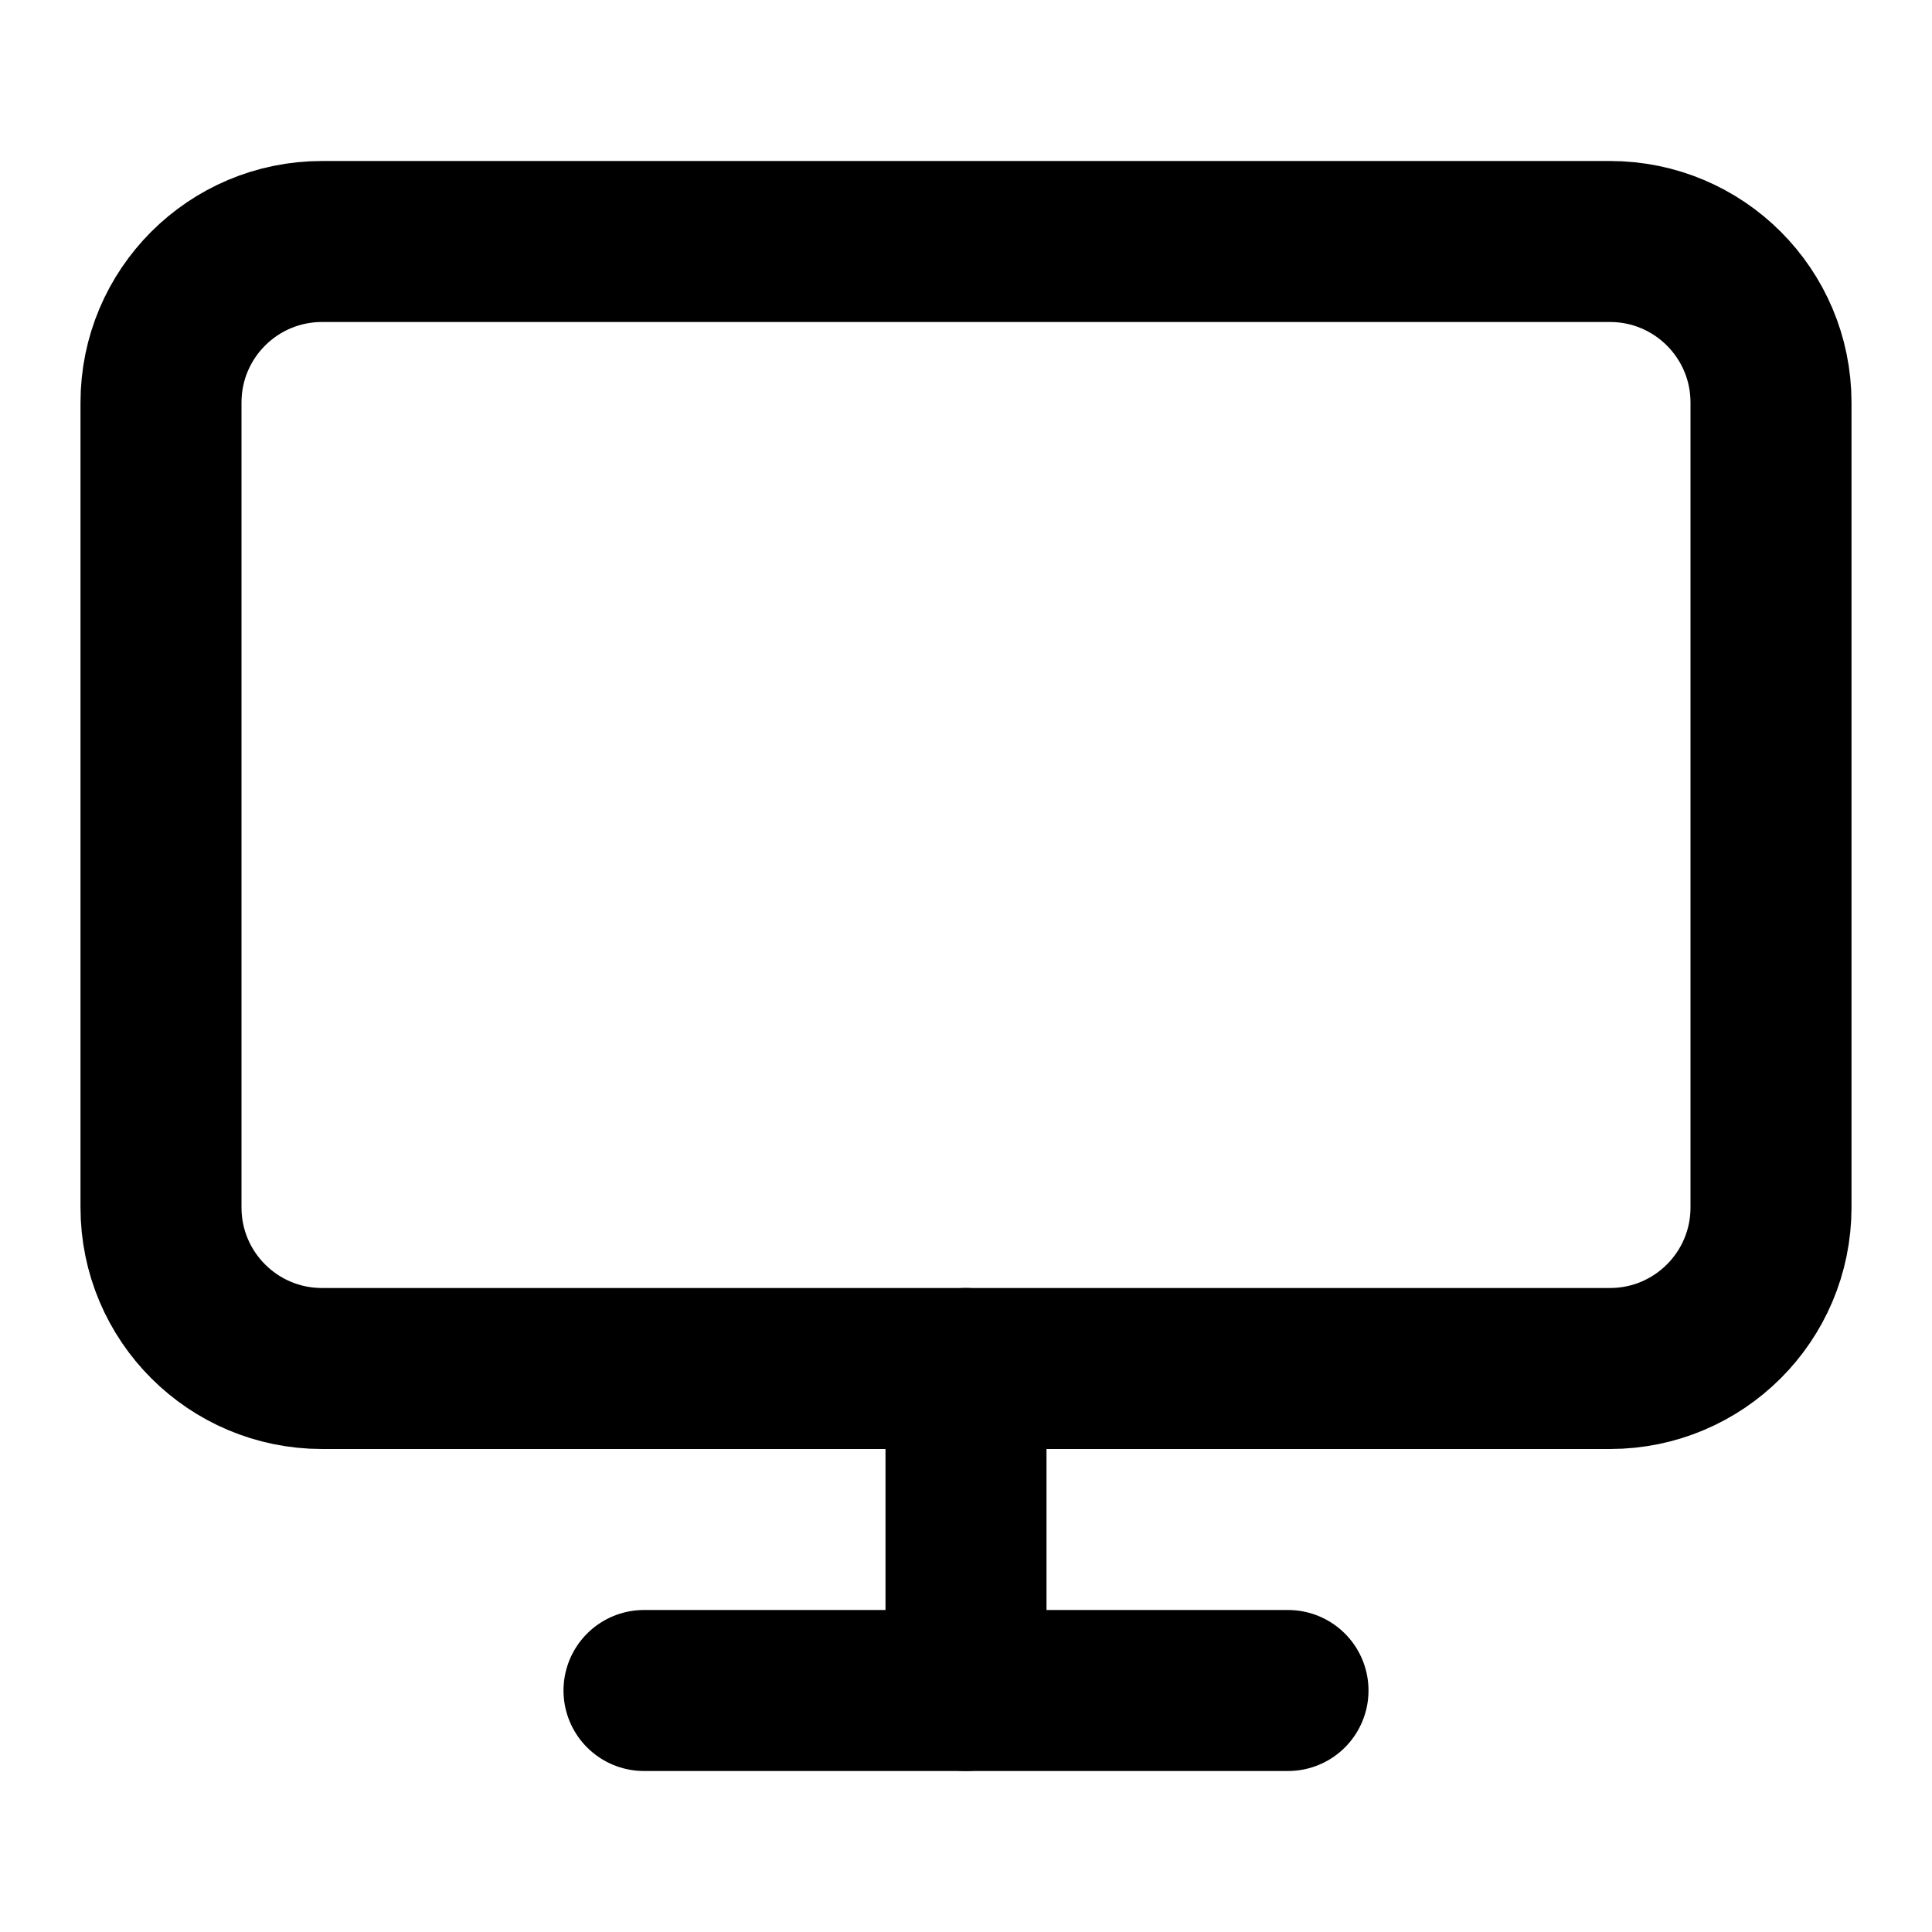
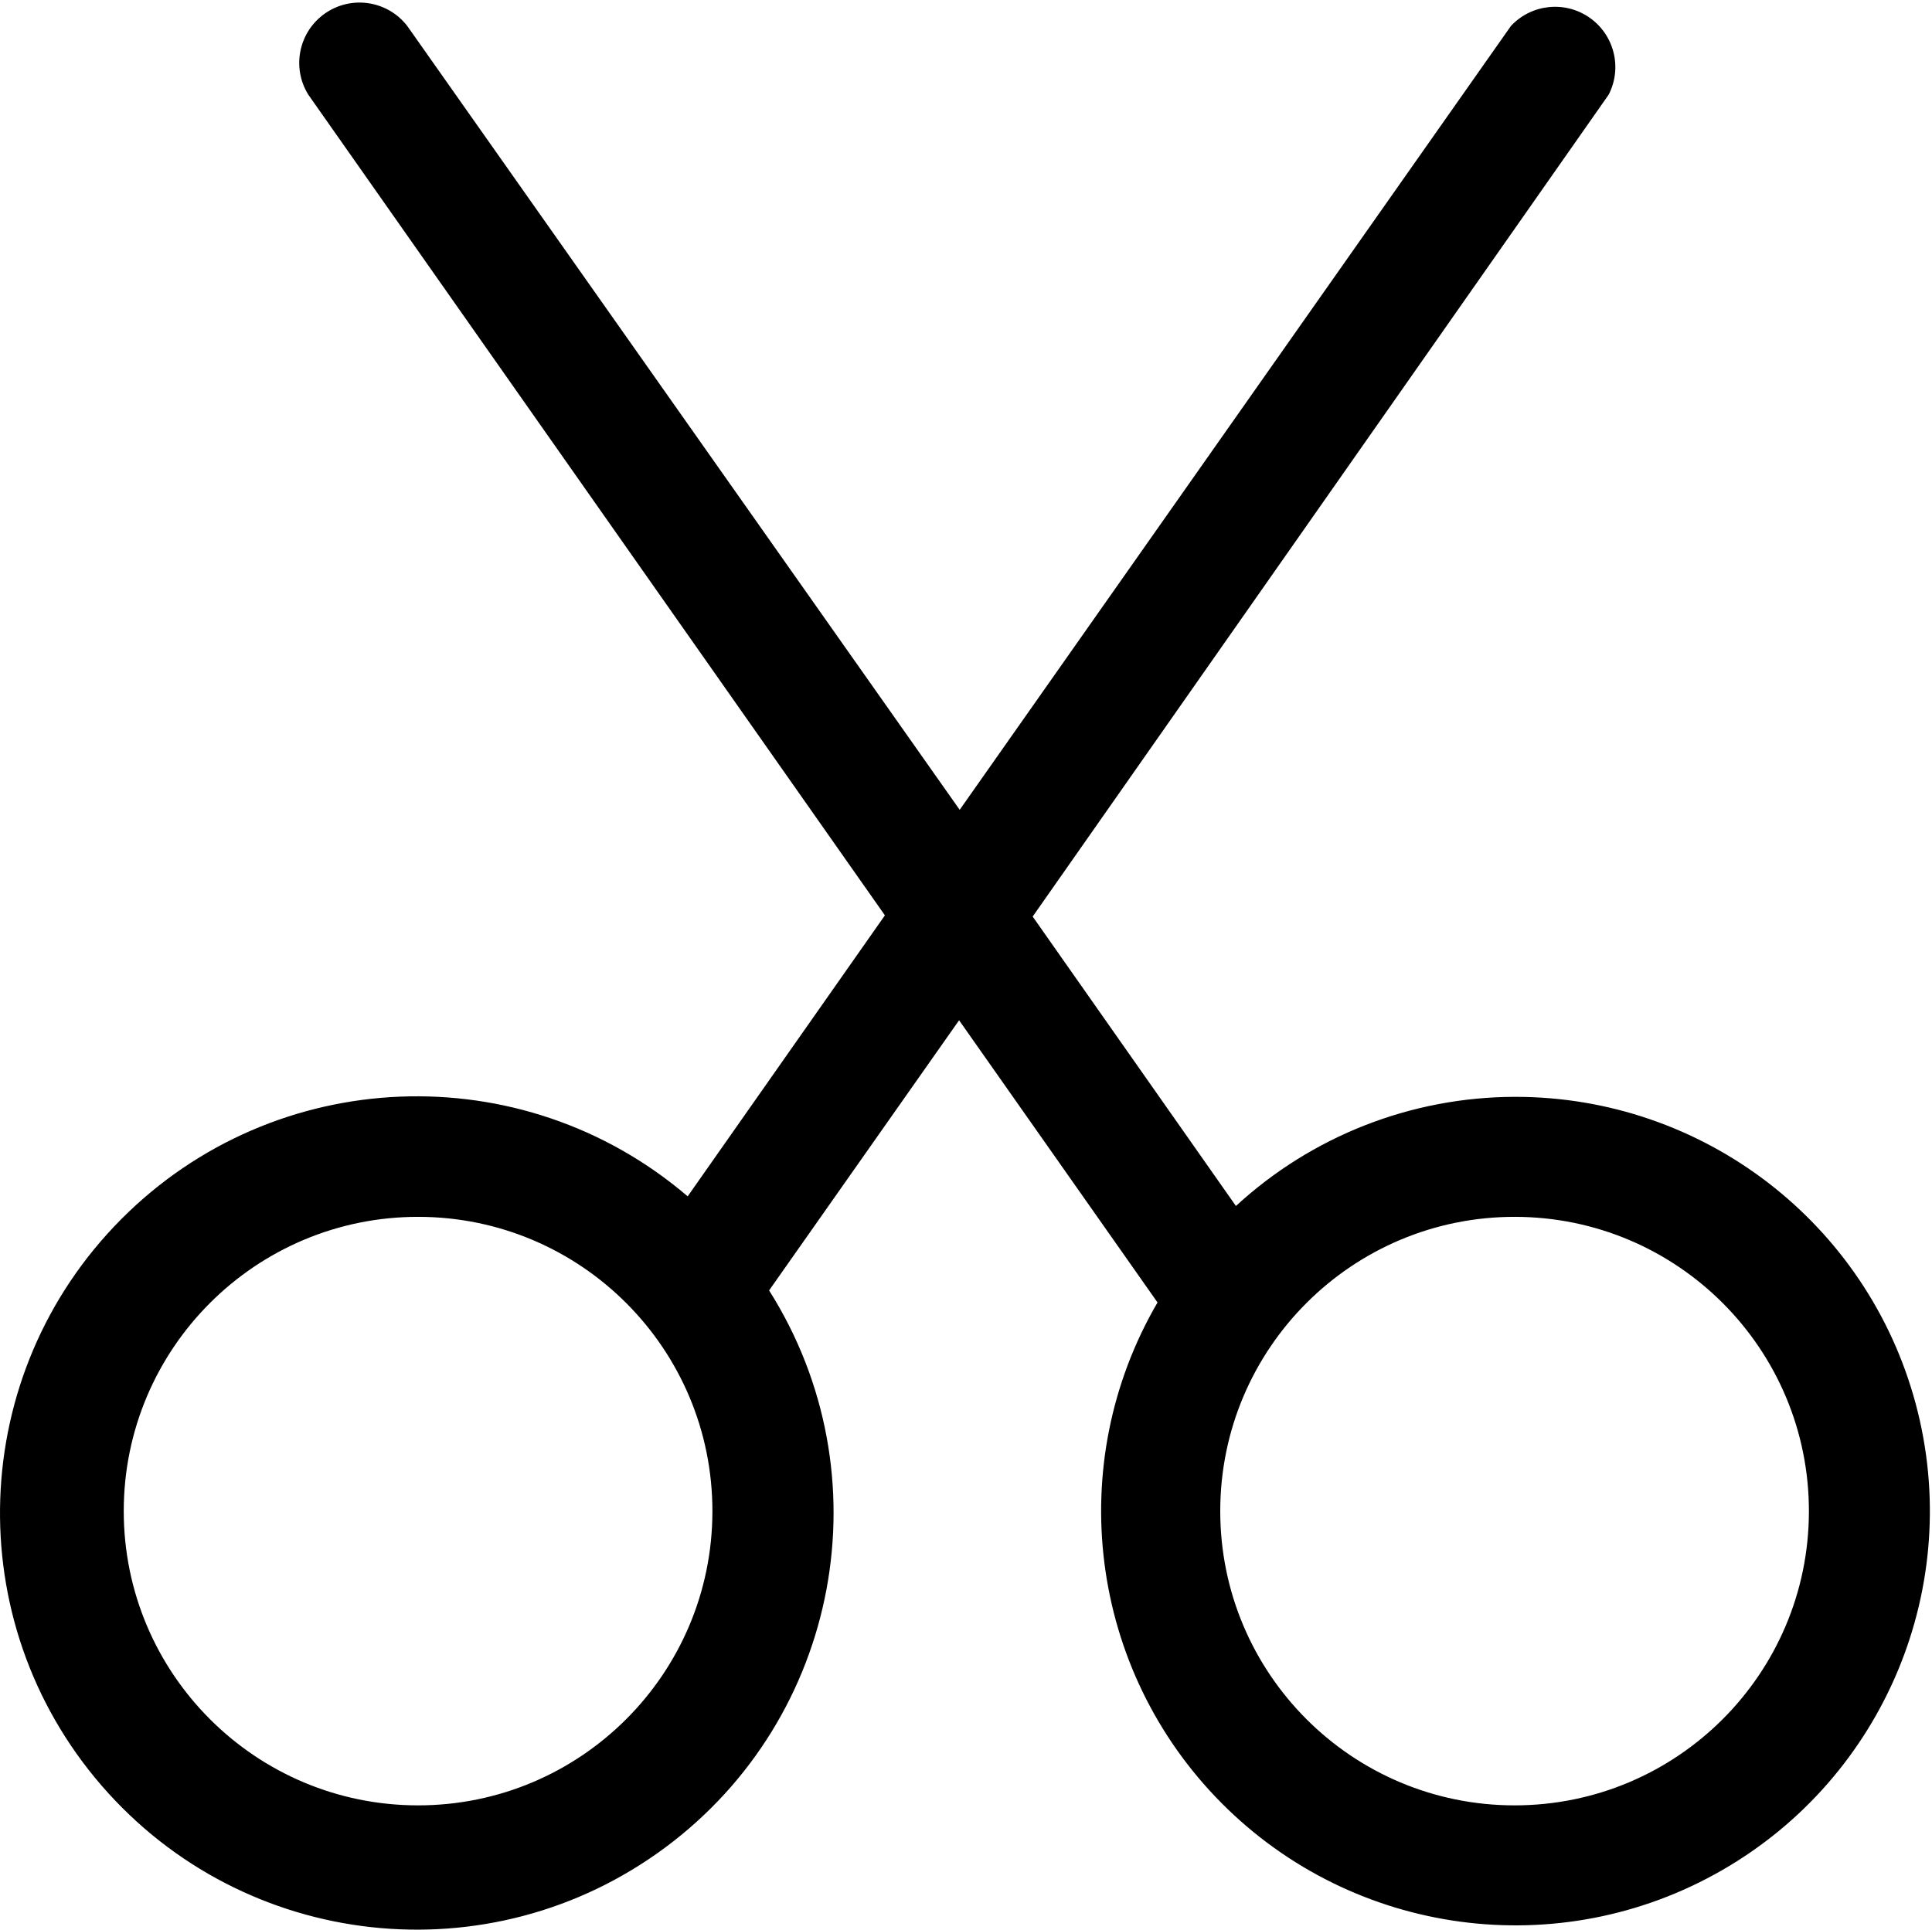
- <svg xmlns="http://www.w3.org/2000/svg" viewBox="0 0 24 24" fill="none" stroke="currentColor" stroke-width="2" stroke-linecap="round" stroke-linejoin="round">
-   <rect x="2" y="3" width="20" height="14" rx="2" ry="2" />
-   <path d="M8 21h8" />
-   <path d="M12 17v4" />
+ <svg xmlns="http://www.w3.org/2000/svg" viewBox="0 0 1025 1024" fill="currentColor">
+   <path d="M803.542 582.057a218.871 218.871 0 0 0-147.834 57.917L547.872 486.381 853.46 50.238a31.999 31.999 0 0 0-51.838-36.479L509.154 429.743 216.046 13.759a31.999 31.999 0 0 0-52.478 36.479l305.908 435.503L364.84 634.855a221.111 221.111 0 1 0 43.198 49.918l100.796-143.355L614.11 691.172a219.831 219.831 0 1 0 189.752-109.115zM221.805 958.042A156.154 156.154 0 1 1 377.96 802.208a156.154 156.154 0 0 1-156.154 155.834z m581.737 0a156.154 156.154 0 1 1 156.154-155.834 156.154 156.154 0 0 1-156.154 155.834z" />
</svg>
